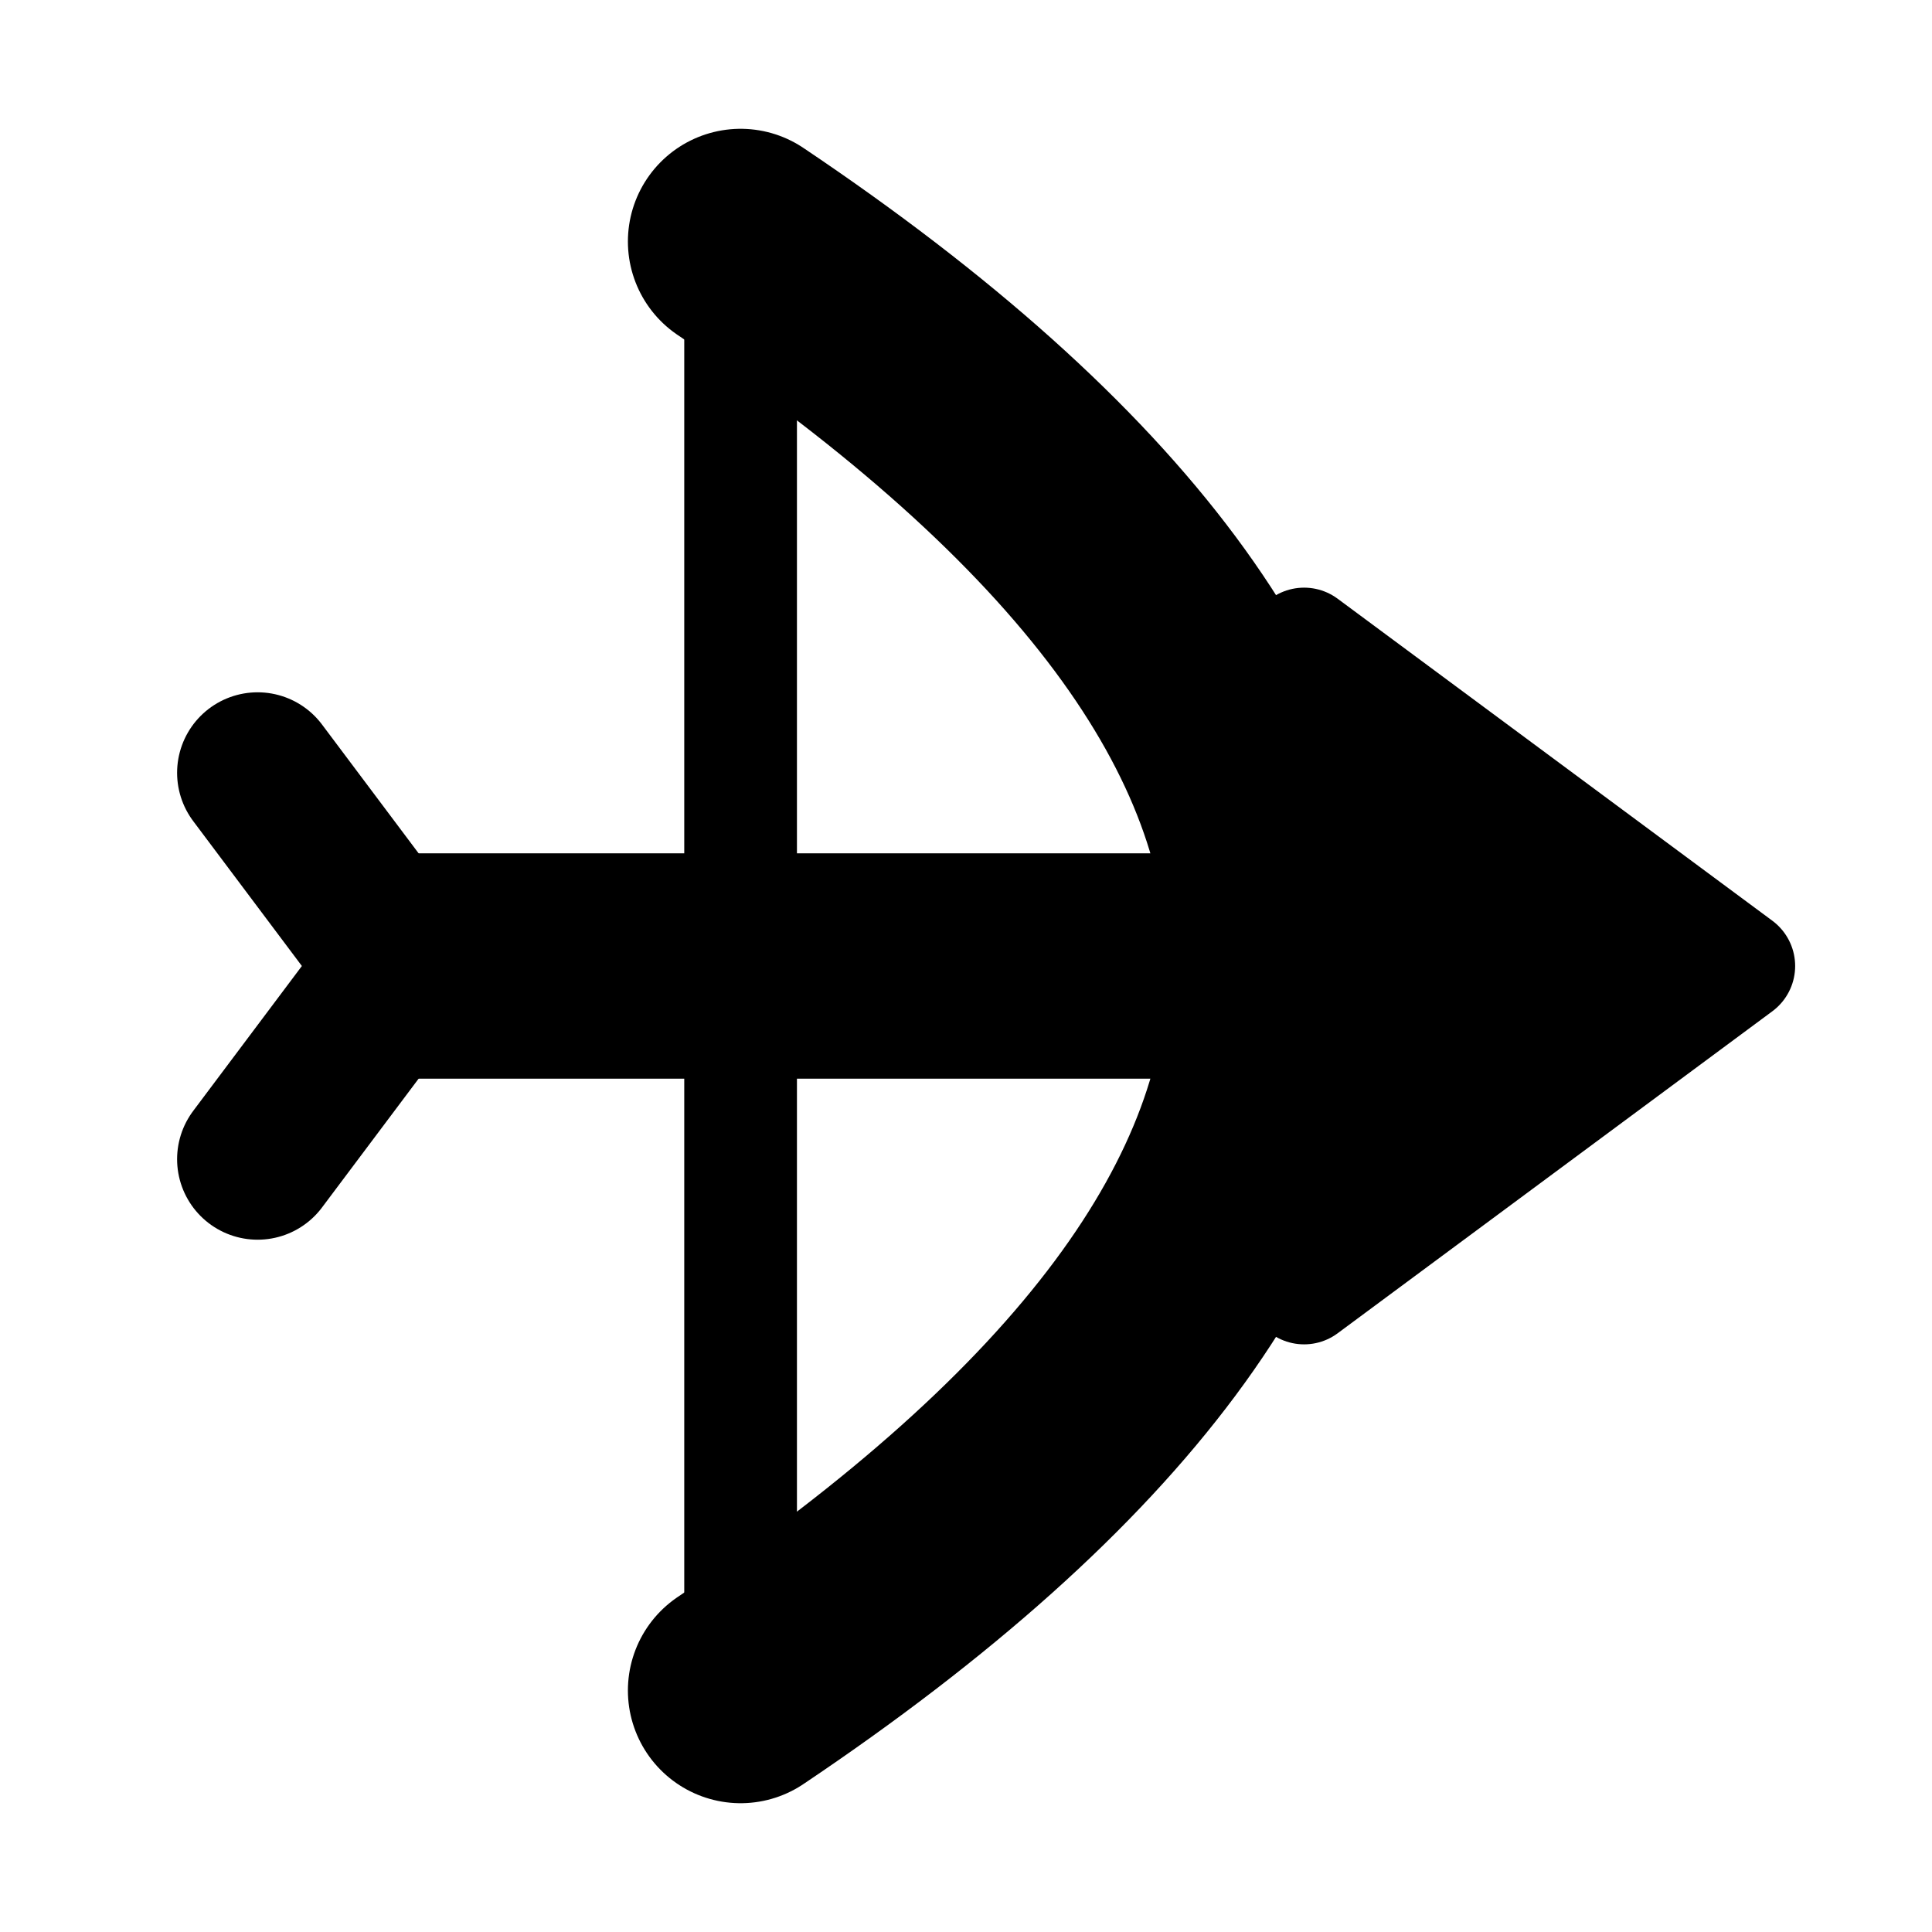
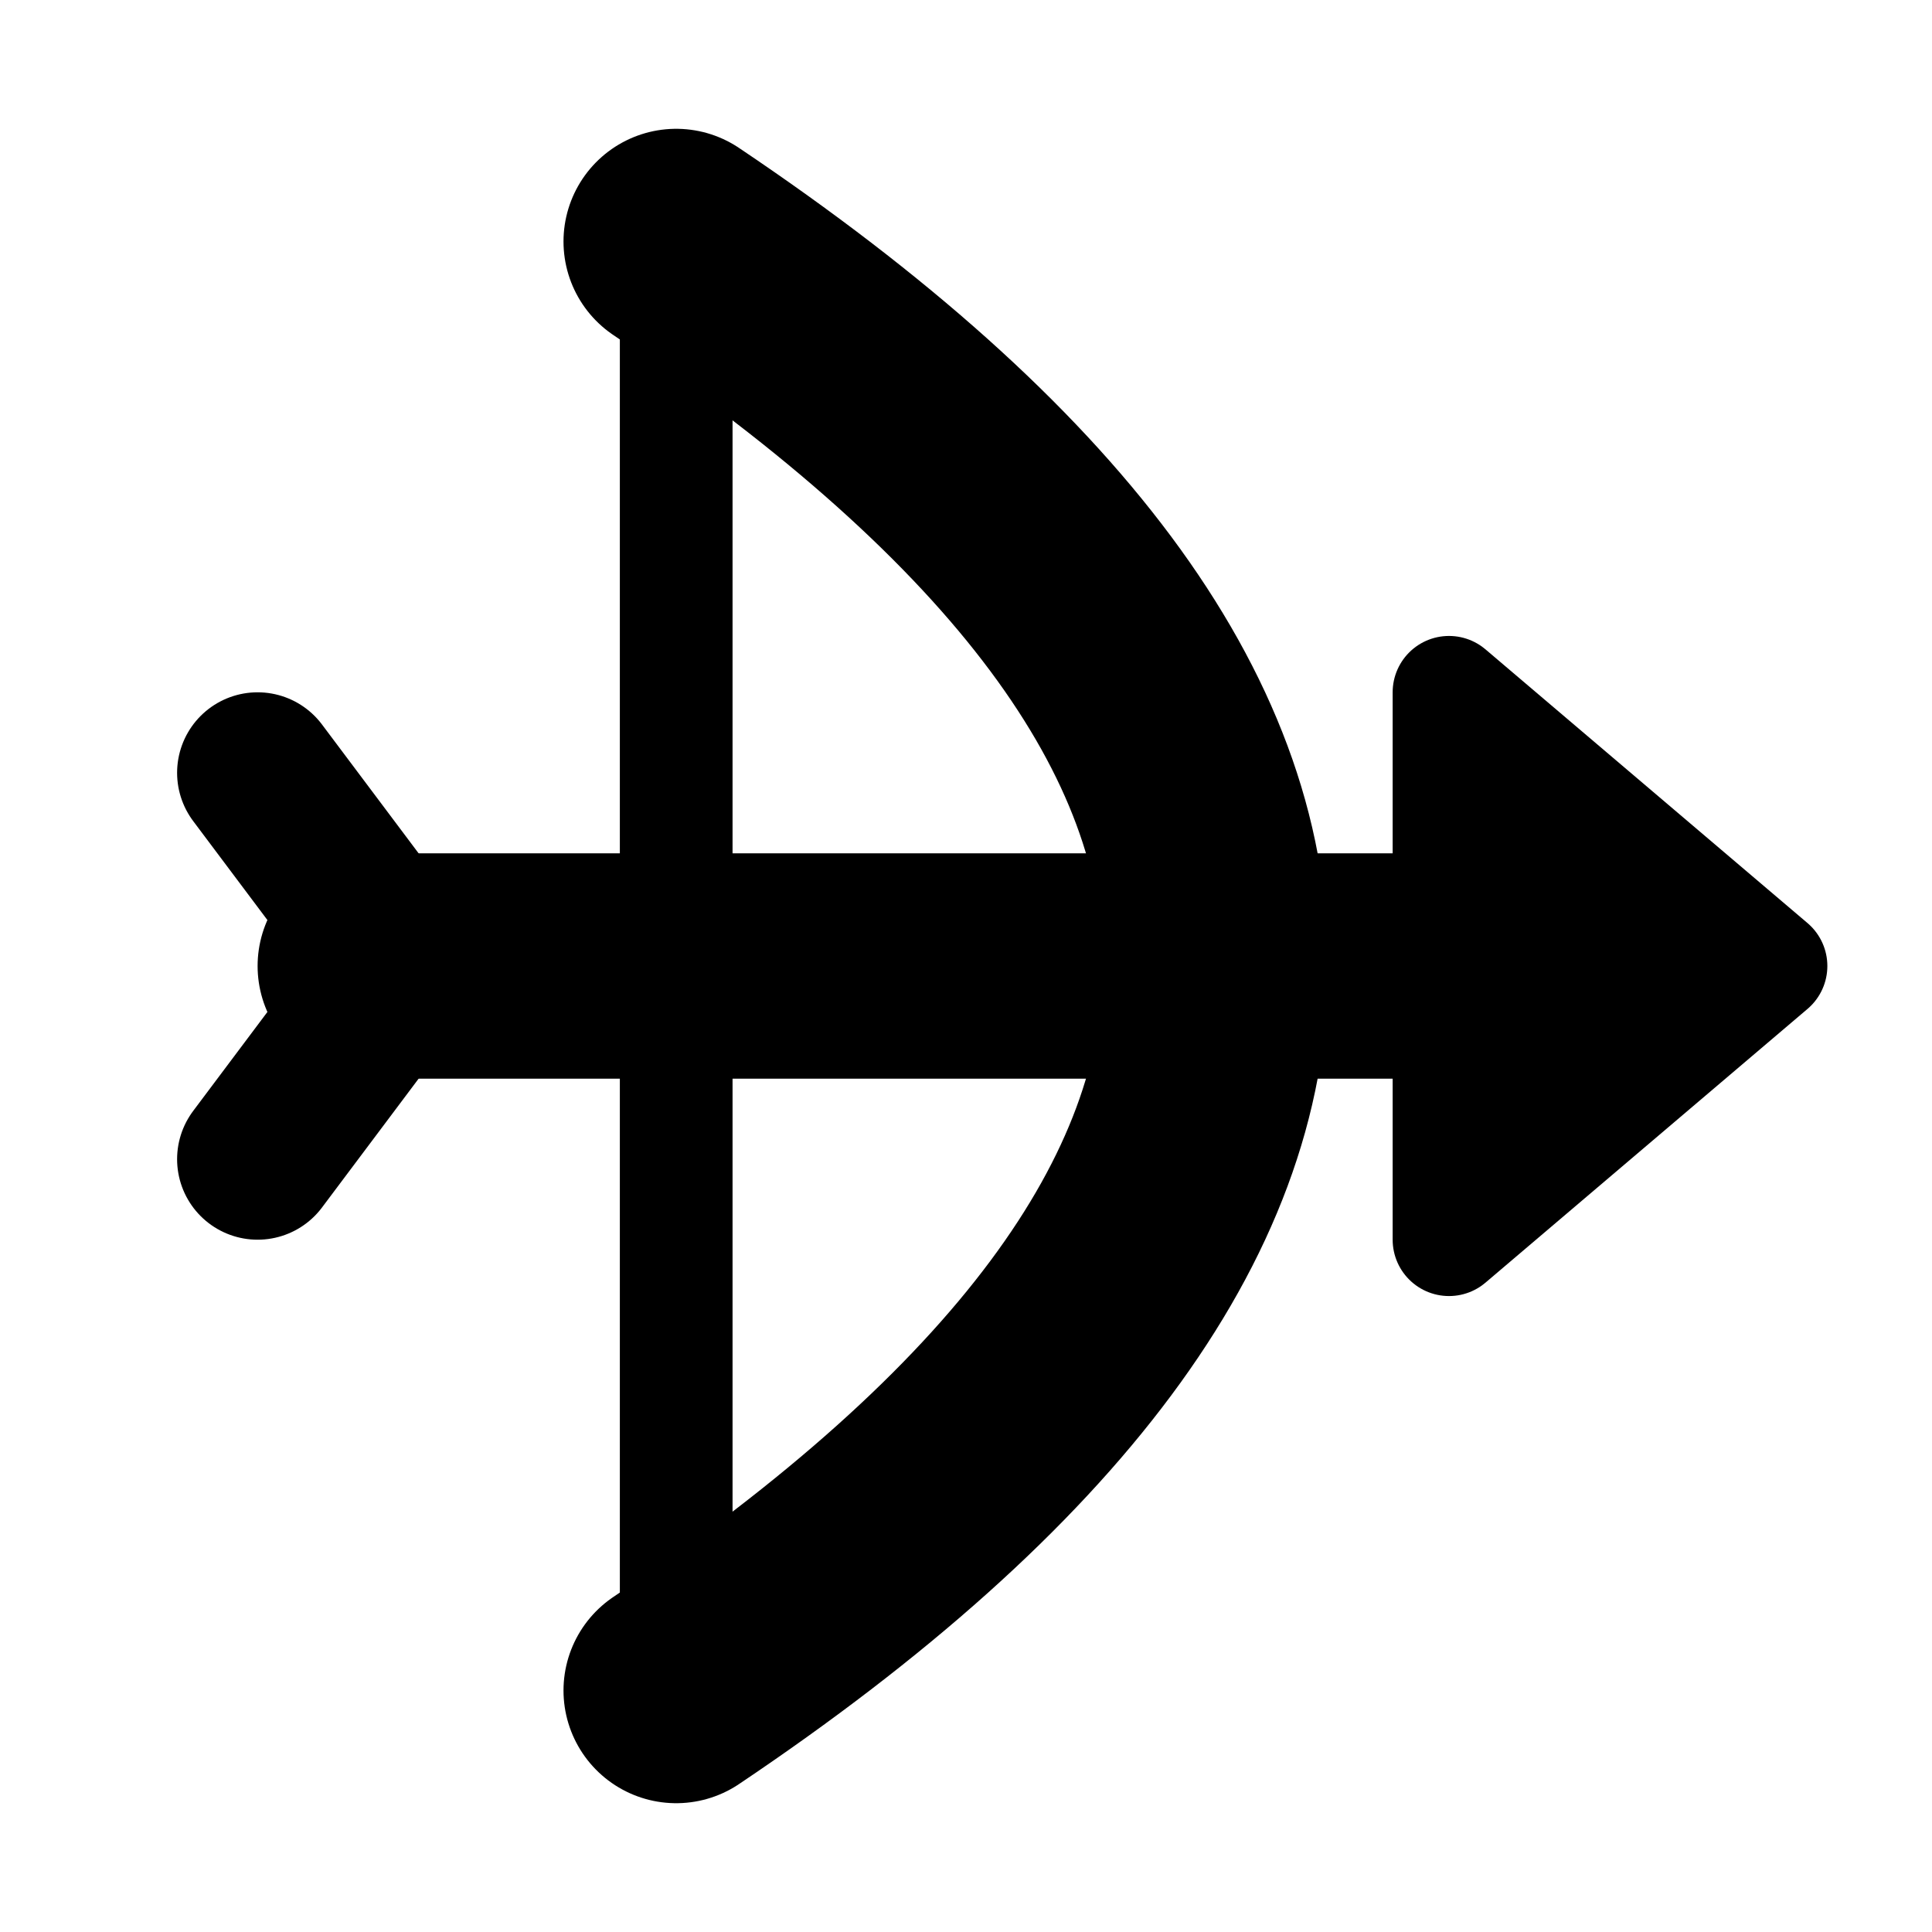
<svg xmlns="http://www.w3.org/2000/svg" width="24" height="24" viewBox="0 0 24 24" fill="currentColor">
-   <path d="M9.2 3Q22.6 12 9.2 21" fill="none" stroke="currentColor" stroke-linecap="round" stroke-linejoin="round" stroke-width="2.8" />
-   <path d="M9.2 3V21" fill="none" stroke="currentColor" stroke-linecap="round" stroke-linejoin="round" stroke-width="1.4" />
-   <path d="M5.2 12H17.4" fill="none" stroke="currentColor" stroke-linecap="round" stroke-linejoin="round" stroke-width="2.8" />
-   <path d="M16.2 8L21.6 12L16.2 16z" stroke="currentColor" stroke-width="1.4" stroke-linejoin="round" />
+   <path d="M8.4 3Q21.8 12 8.4 21" fill="none" stroke="currentColor" stroke-linecap="round" stroke-linejoin="round" stroke-width="2.8" />
+   <path d="M8.4 3V21" fill="none" stroke="currentColor" stroke-linecap="round" stroke-linejoin="round" stroke-width="1.4" />
+   <path d="M4.6 12H18.6" fill="none" stroke="currentColor" stroke-linecap="round" stroke-linejoin="round" stroke-width="2.8" />
+   <path d="M18 8.6L22 12L18 15.4z" stroke="currentColor" stroke-width="1.4" stroke-linejoin="round" />
  <path d="M3.2 9.6 5 12 3.2 14.4" fill="none" stroke="currentColor" stroke-linecap="round" stroke-linejoin="round" stroke-width="2" />
</svg>
